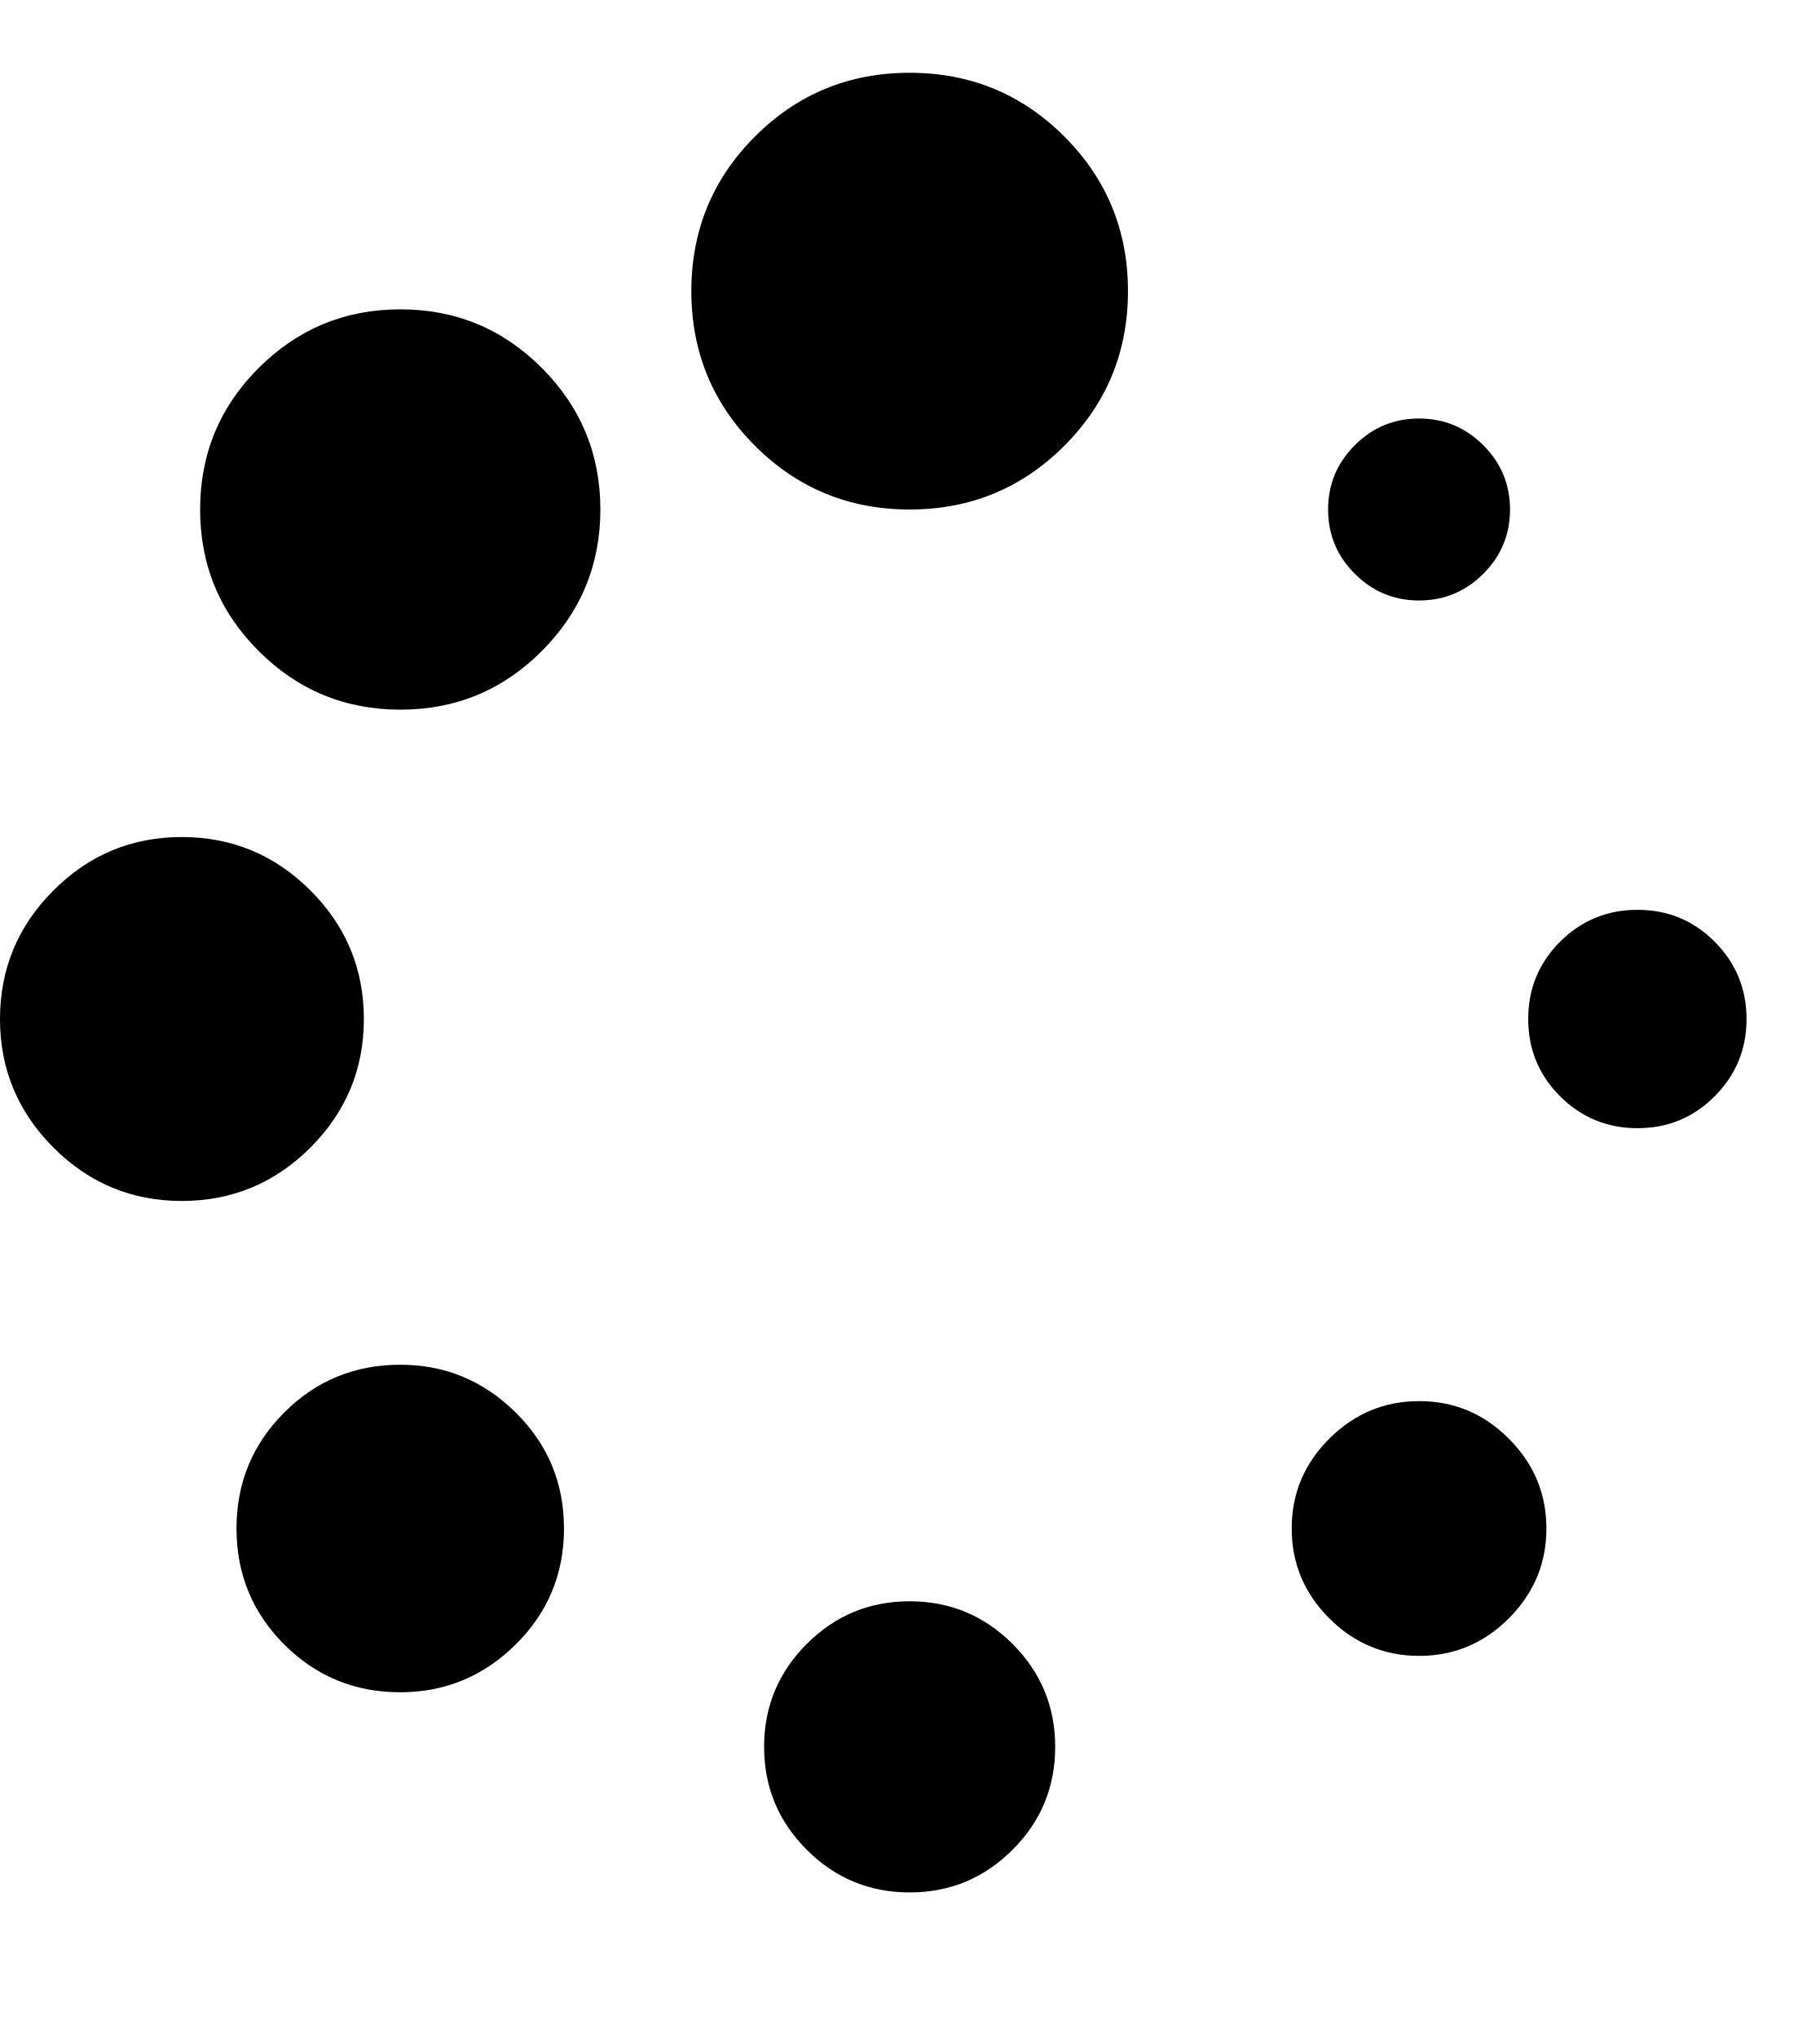
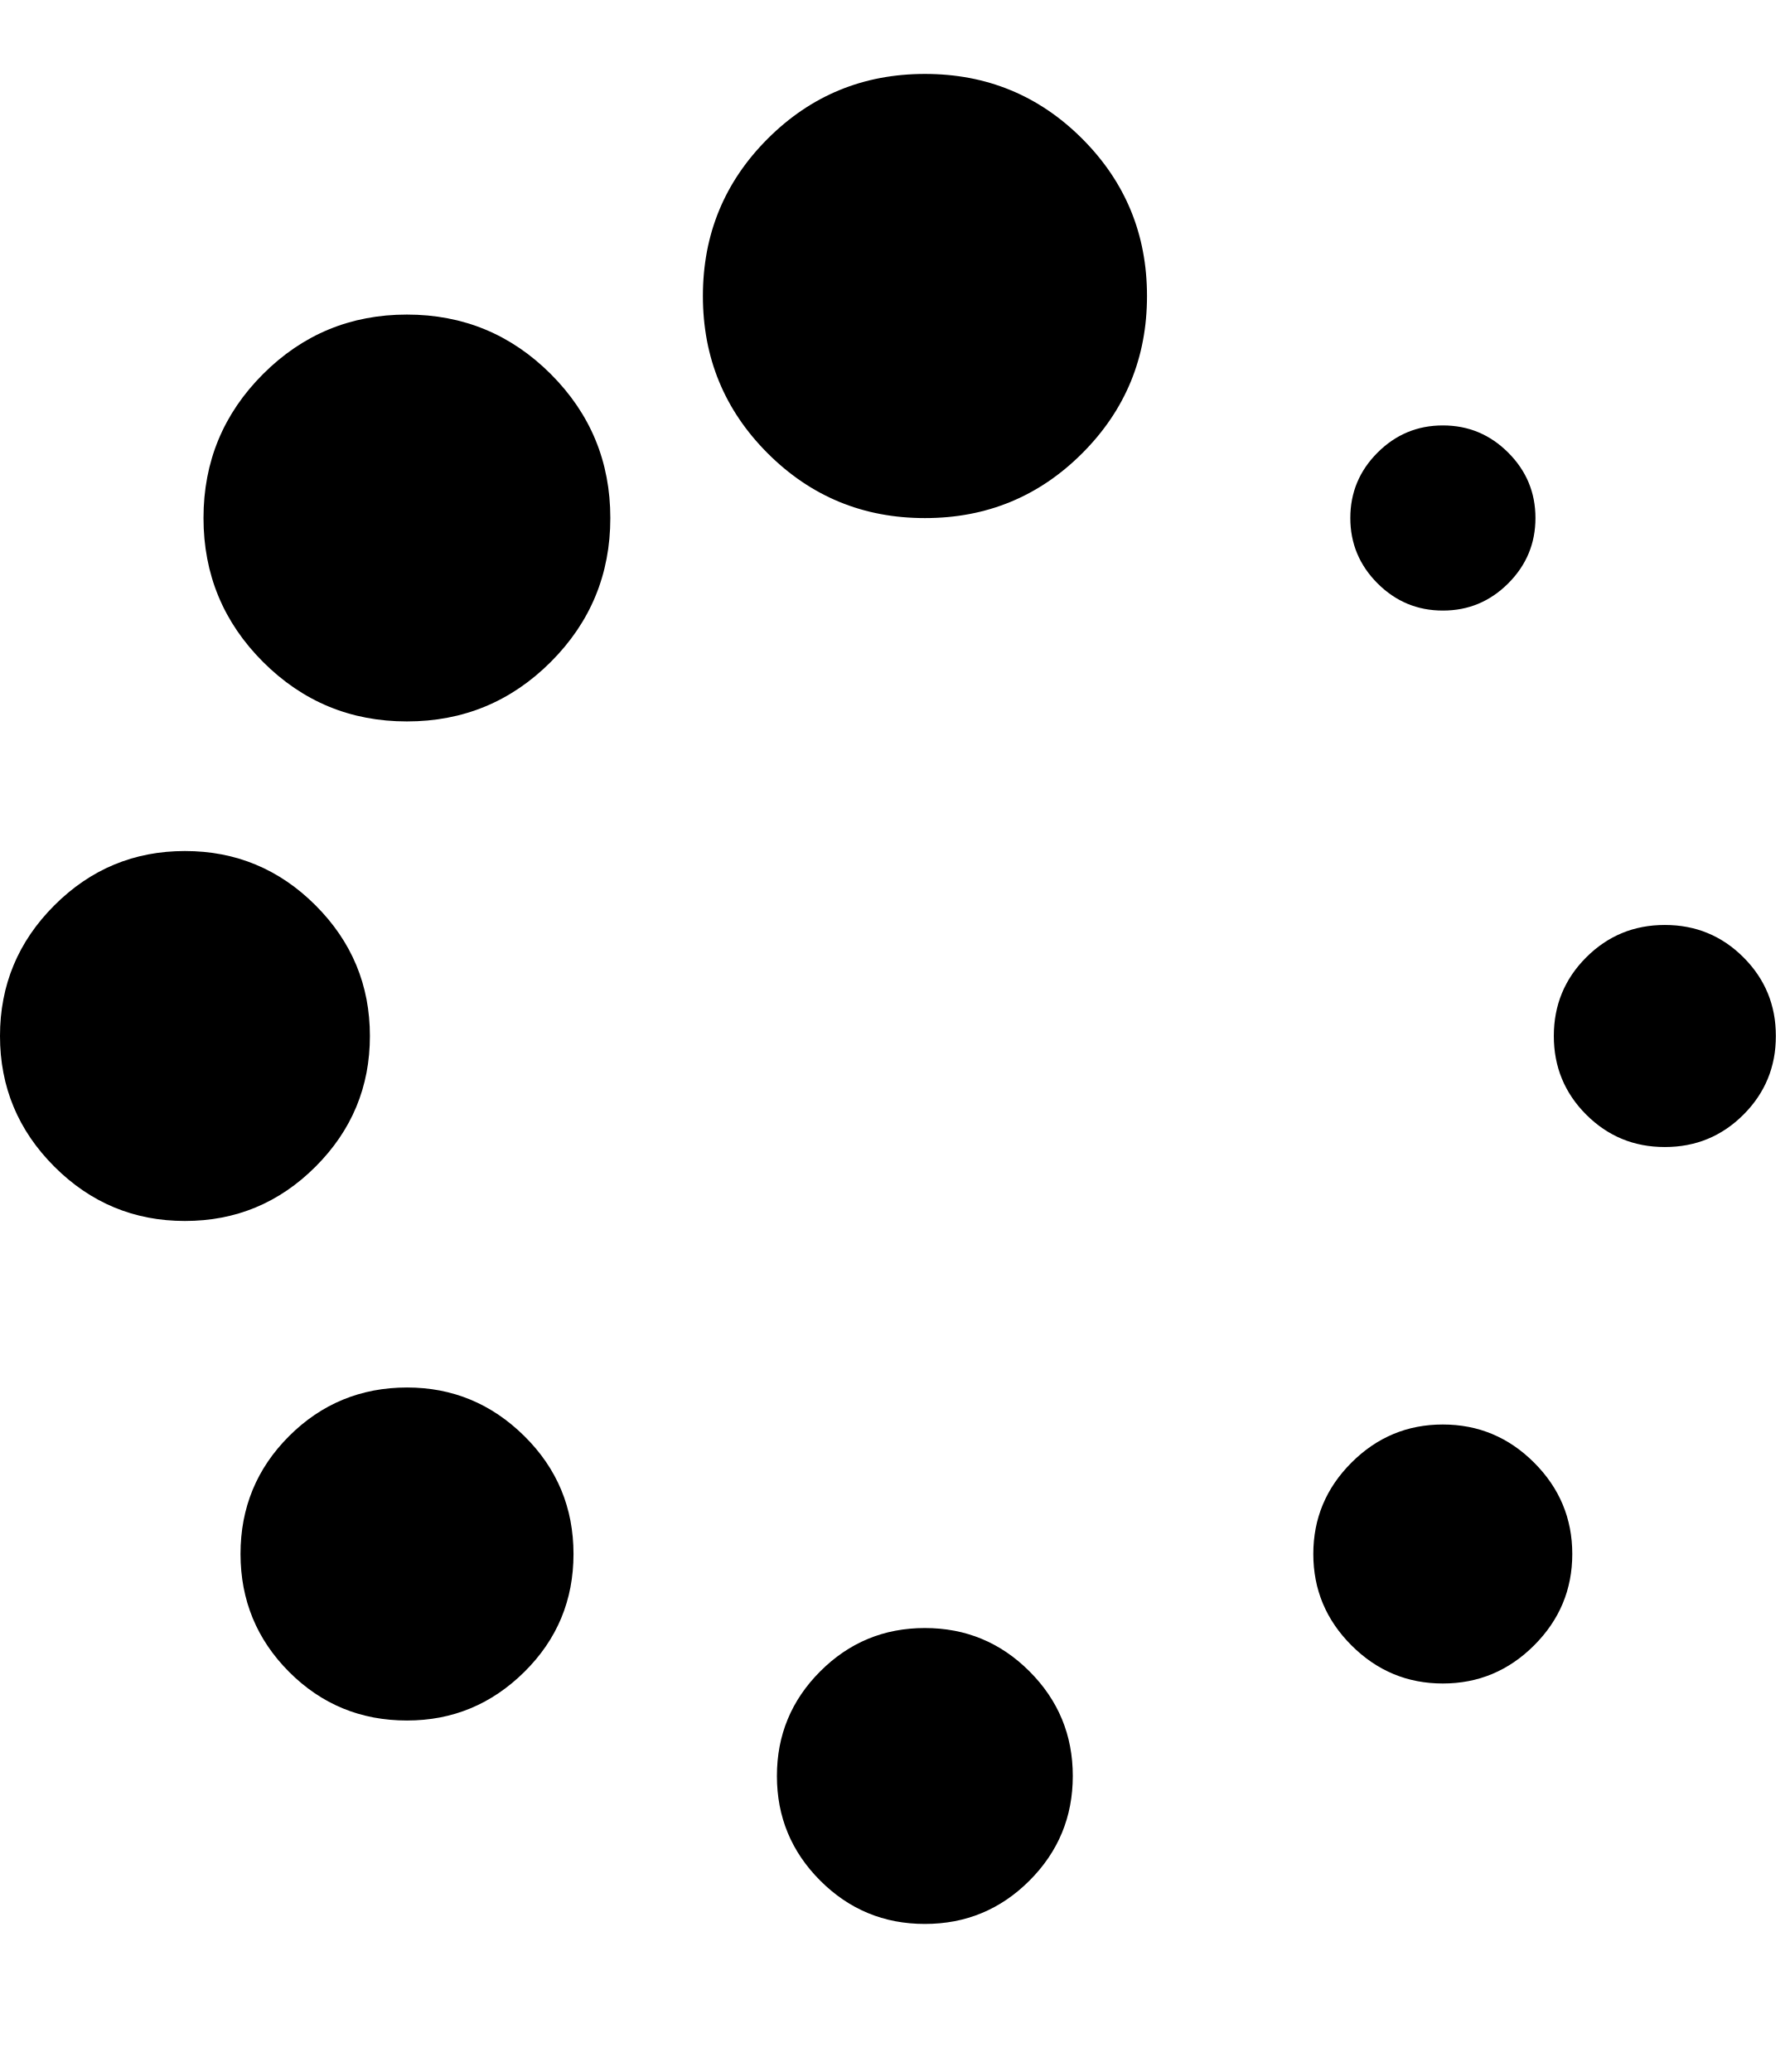
- <svg xmlns="http://www.w3.org/2000/svg" version="1.1" width="25" height="28" viewBox="0 0 25 28">
-   <path d="M0 14q0-1.031 0.734-1.766t1.766-0.734 1.766 0.734 0.734 1.766-0.734 1.766-1.766 0.734-1.766-0.734-0.734-1.766zM2.75 7q0-1.141 0.805-1.945t1.945-0.805 1.945 0.805 0.805 1.945-0.805 1.945-1.945 0.805-1.945-0.805-0.805-1.945zM3.25 21q0-0.938 0.656-1.594t1.594-0.656q0.922 0 1.586 0.656t0.664 1.594-0.664 1.594-1.586 0.656q-0.938 0-1.594-0.656t-0.656-1.594zM9.5 4q0-1.25 0.875-2.125t2.125-0.875 2.125 0.875 0.875 2.125-0.875 2.125-2.125 0.875-2.125-0.875-0.875-2.125zM10.5 24q0-0.828 0.586-1.414t1.414-0.586 1.414 0.586 0.586 1.414-0.586 1.414-1.414 0.586-1.414-0.586-0.586-1.414zM17.75 21q0-0.719 0.516-1.234t1.234-0.516 1.234 0.516 0.516 1.234-0.516 1.234-1.234 0.516-1.234-0.516-0.516-1.234zM18.25 7q0-0.516 0.367-0.883t0.883-0.367 0.883 0.367 0.367 0.883-0.367 0.883-0.883 0.367-0.883-0.367-0.367-0.883zM21 14q0-0.625 0.438-1.062t1.062-0.438 1.062 0.438 0.438 1.062-0.438 1.062-1.062 0.438-1.062-0.438-0.438-1.062z" fill="#000000" />
+ <svg xmlns="http://www.w3.org/2000/svg" version="1.1" width="19" height="22" viewBox="0 0 19 22">
+   <path d="M0 11q0-0.81 0.577-1.387t1.387-0.577 1.387 0.577 0.577 1.387-0.577 1.387-1.387 0.577-1.387-0.577-0.577-1.387zM2.161 5.5q0-0.896 0.632-1.528t1.528-0.632 1.528 0.632 0.632 1.528-0.632 1.528-1.528 0.632-1.528-0.632-0.632-1.528zM2.554 16.5q0-0.737 0.516-1.252t1.252-0.516q0.724 0 1.246 0.516t0.522 1.252-0.522 1.252-1.246 0.516q-0.737 0-1.252-0.516t-0.516-1.252zM7.464 3.143q0-0.982 0.688-1.67t1.67-0.688 1.67 0.688 0.688 1.67-0.688 1.67-1.67 0.688-1.67-0.688-0.688-1.67zM8.25 18.857q0-0.651 0.46-1.111t1.111-0.46 1.111 0.46 0.46 1.111-0.46 1.111-1.111 0.46-1.111-0.46-0.46-1.111zM13.946 16.5q0-0.565 0.405-0.97t0.97-0.405 0.97 0.405 0.405 0.97-0.405 0.97-0.97 0.405-0.97-0.405-0.405-0.97zM14.339 5.5q0-0.405 0.289-0.694t0.694-0.289 0.694 0.289 0.289 0.694-0.289 0.694-0.694 0.289-0.694-0.289-0.289-0.694zM16.5 11q0-0.491 0.344-0.835t0.835-0.344 0.835 0.344 0.344 0.835-0.344 0.835-0.835 0.344-0.835-0.344-0.344-0.835z" fill="#000000" />
</svg>
